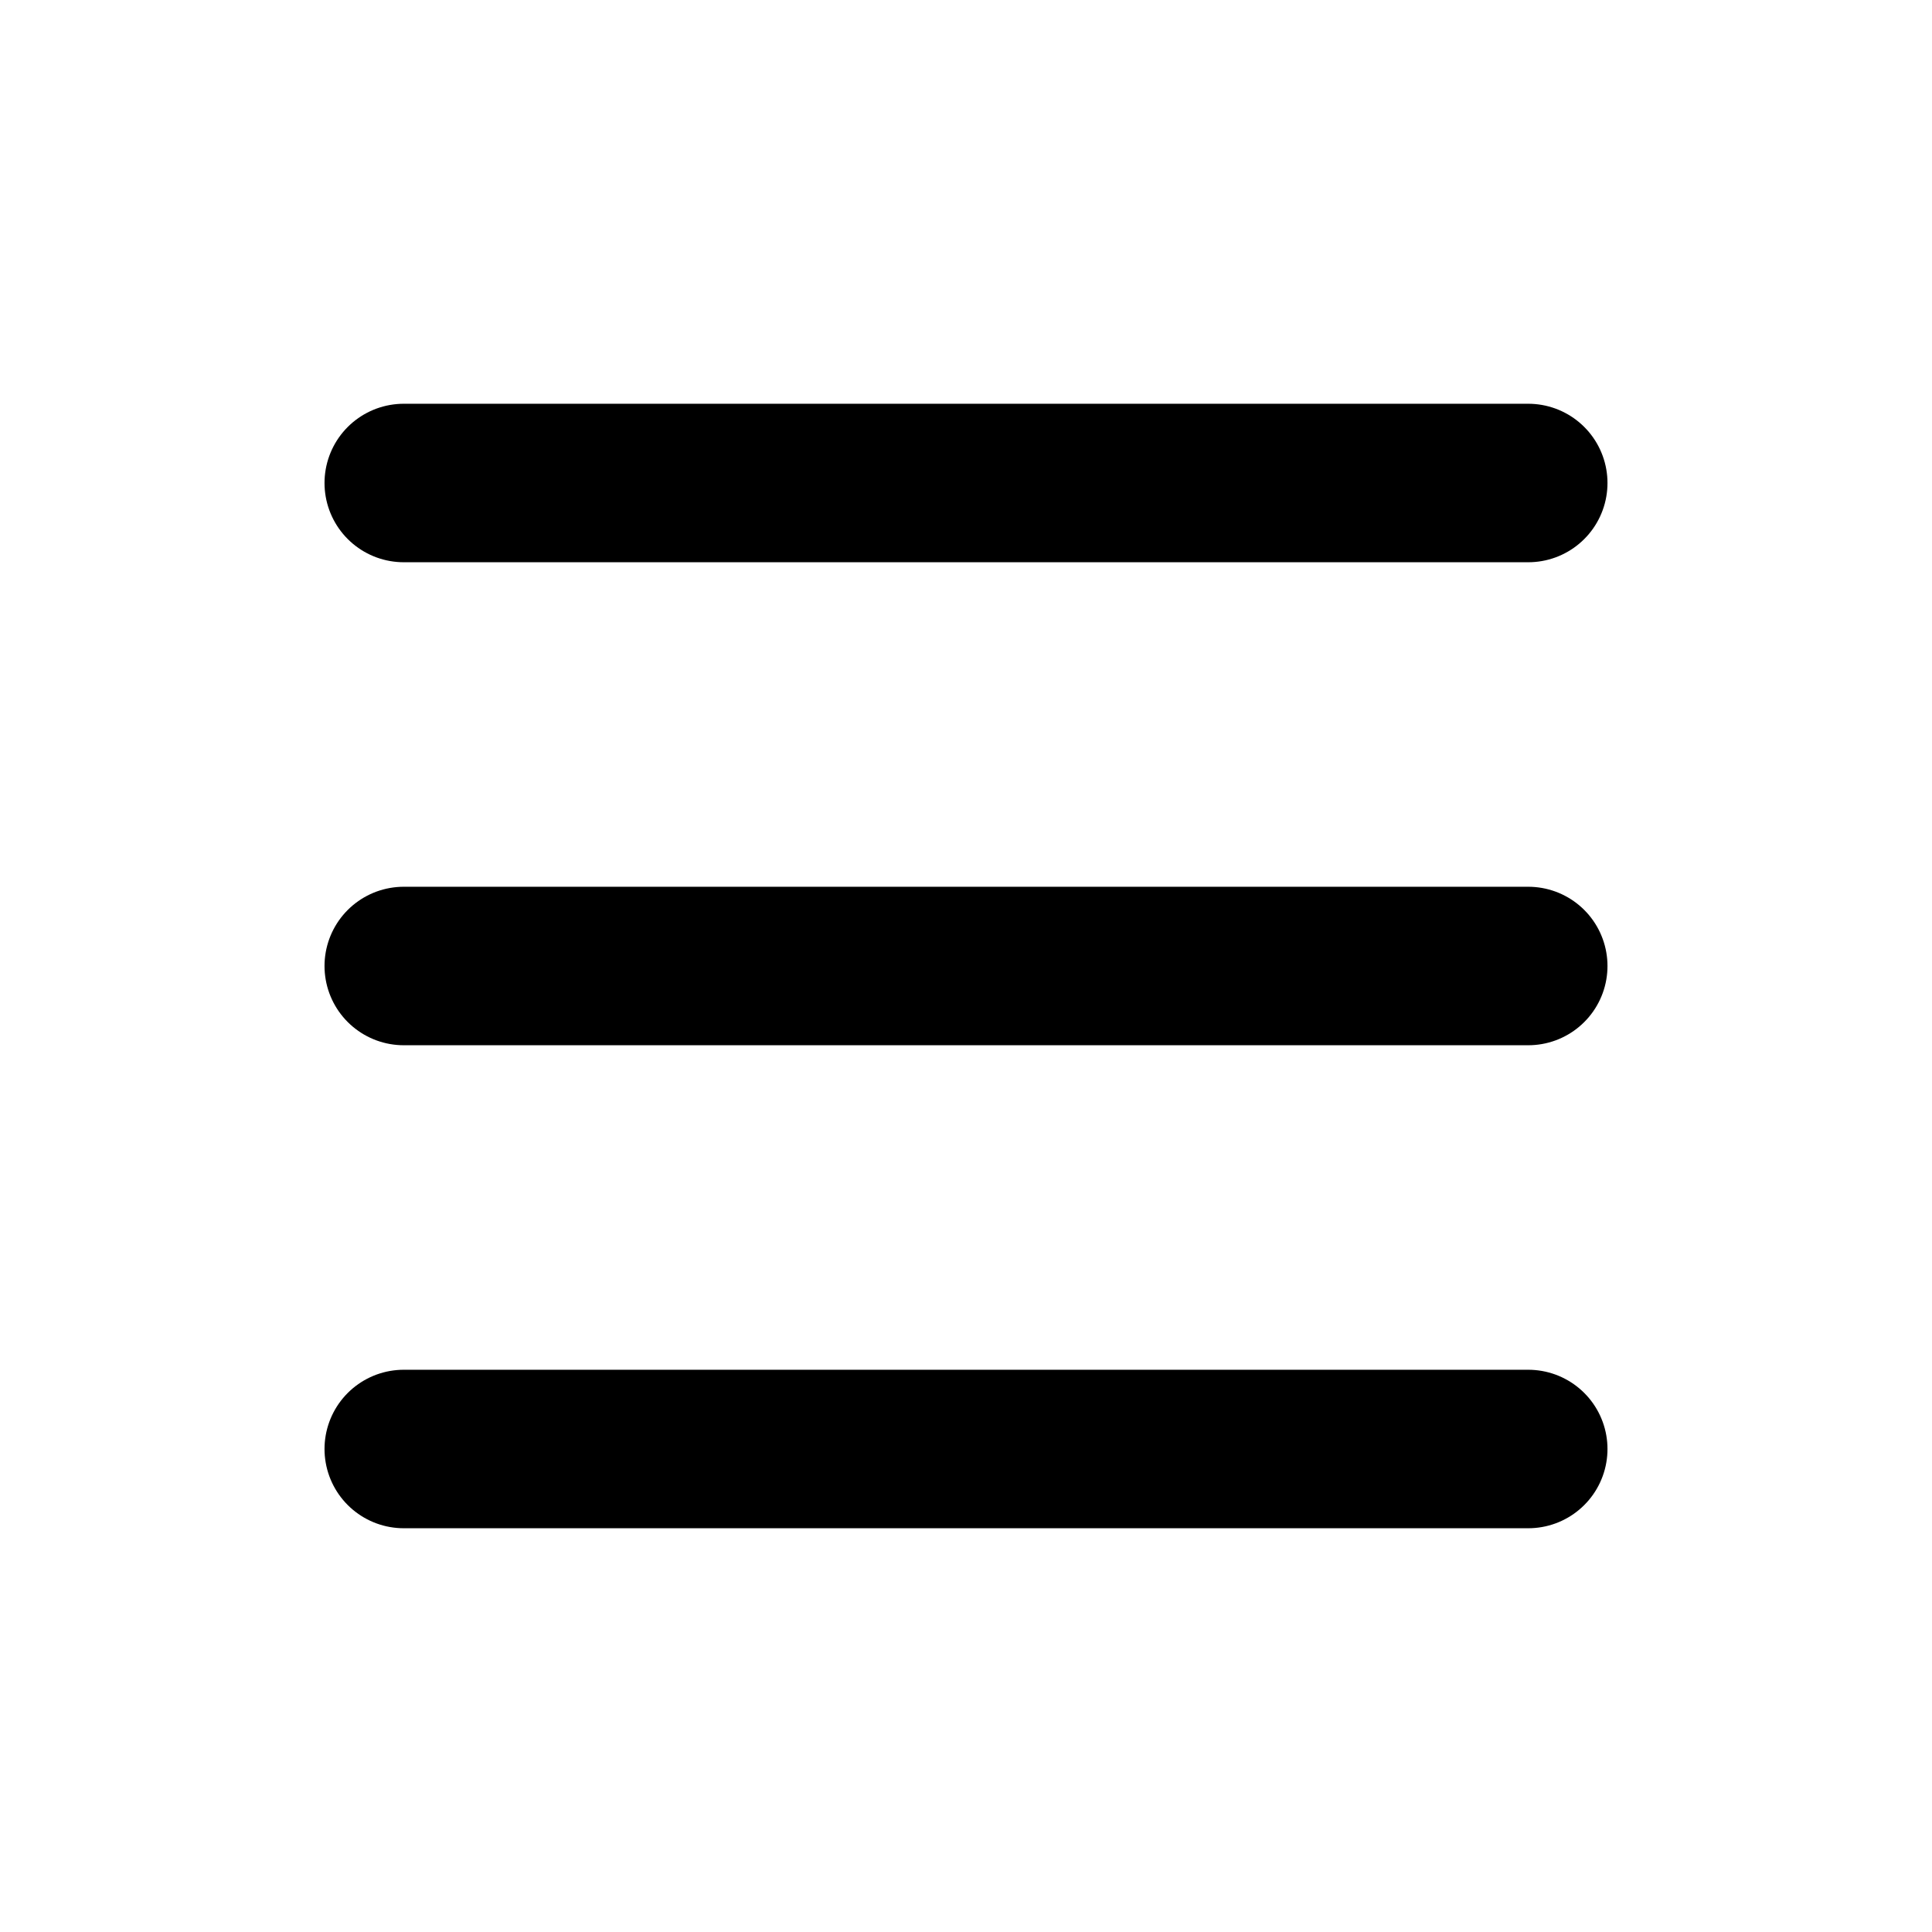
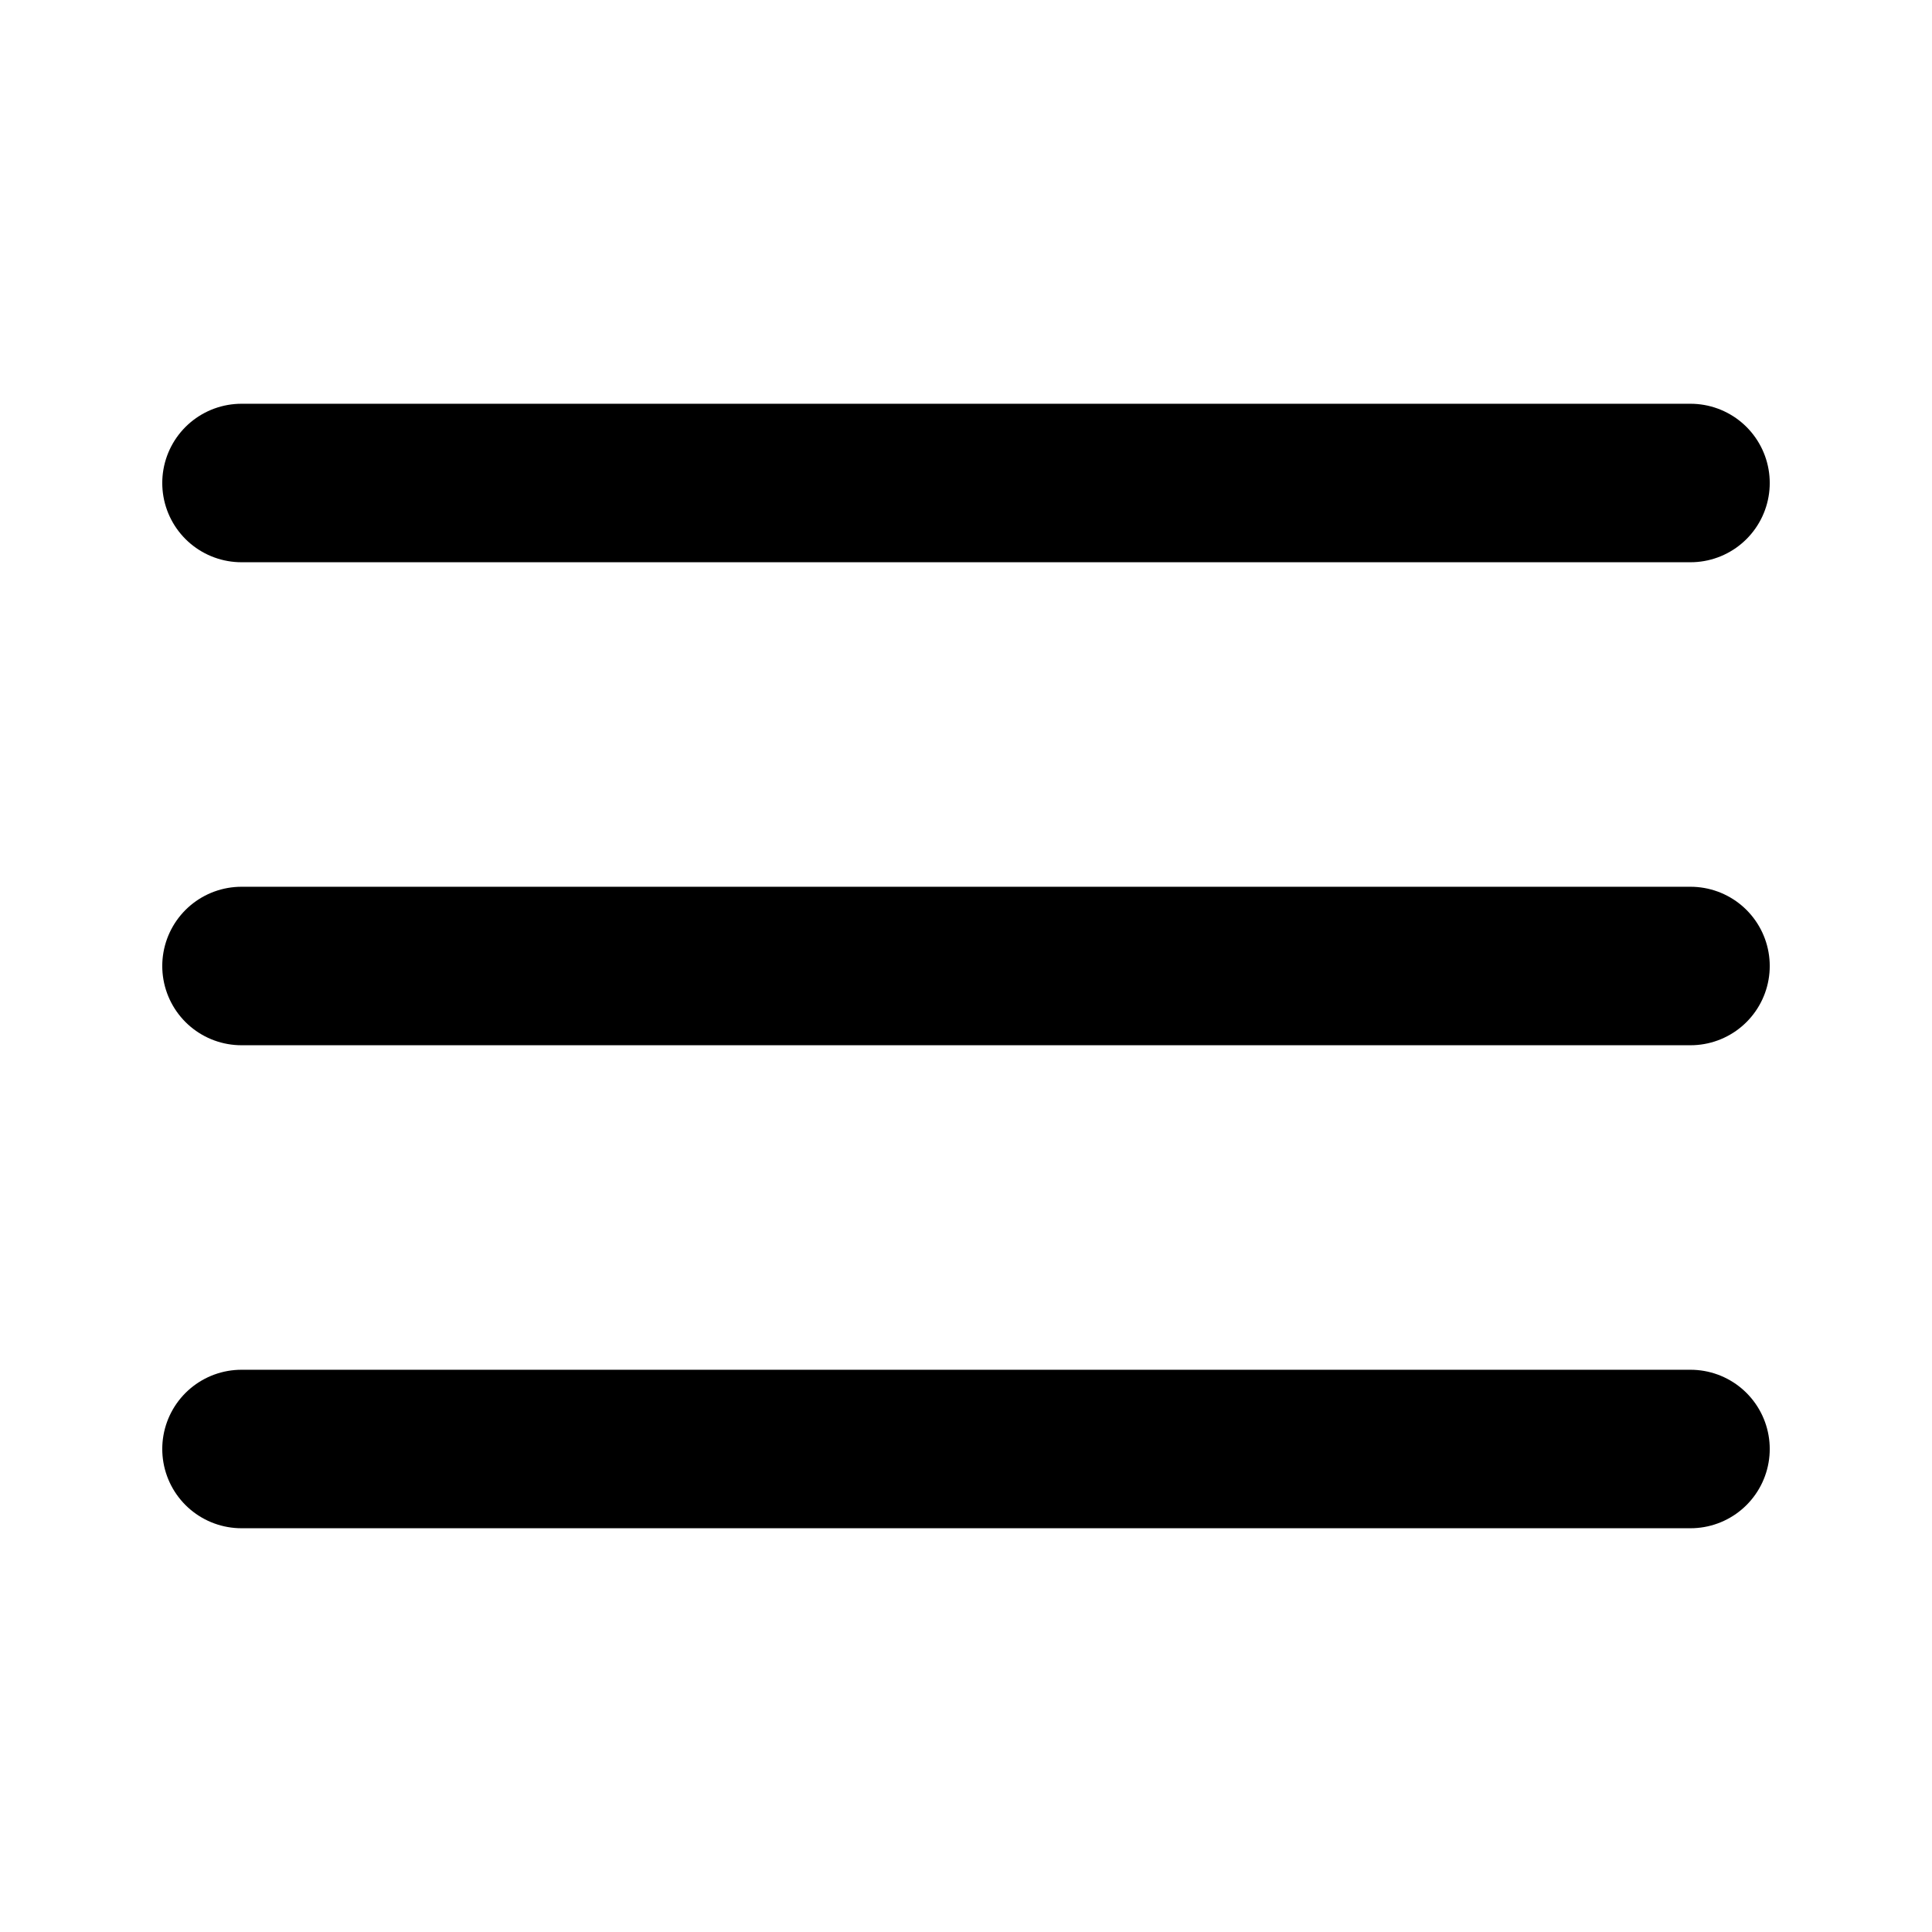
<svg xmlns="http://www.w3.org/2000/svg" viewBox="0 0 512 512">
-   <path d="M107 128 L405 128" fill="none" stroke="currentColor" stroke-width="42" stroke-linecap="round" stroke-linejoin="round" />
-   <path d="M107 256 L405 256" fill="none" stroke="currentColor" stroke-width="42" stroke-linecap="round" stroke-linejoin="round" />
-   <path d="M107 384 L405 384" fill="none" stroke="currentColor" stroke-width="42" stroke-linecap="round" stroke-linejoin="round" />
+   <path d="M64 128 L448 128" fill="none" stroke="currentColor" stroke-width="42" stroke-linecap="round" stroke-linejoin="round" />
+   <path d="M64 256 L448 256" fill="none" stroke="currentColor" stroke-width="42" stroke-linecap="round" stroke-linejoin="round" />
+   <path d="M64 384 L448 384" fill="none" stroke="currentColor" stroke-width="42" stroke-linecap="round" stroke-linejoin="round" />
</svg>
